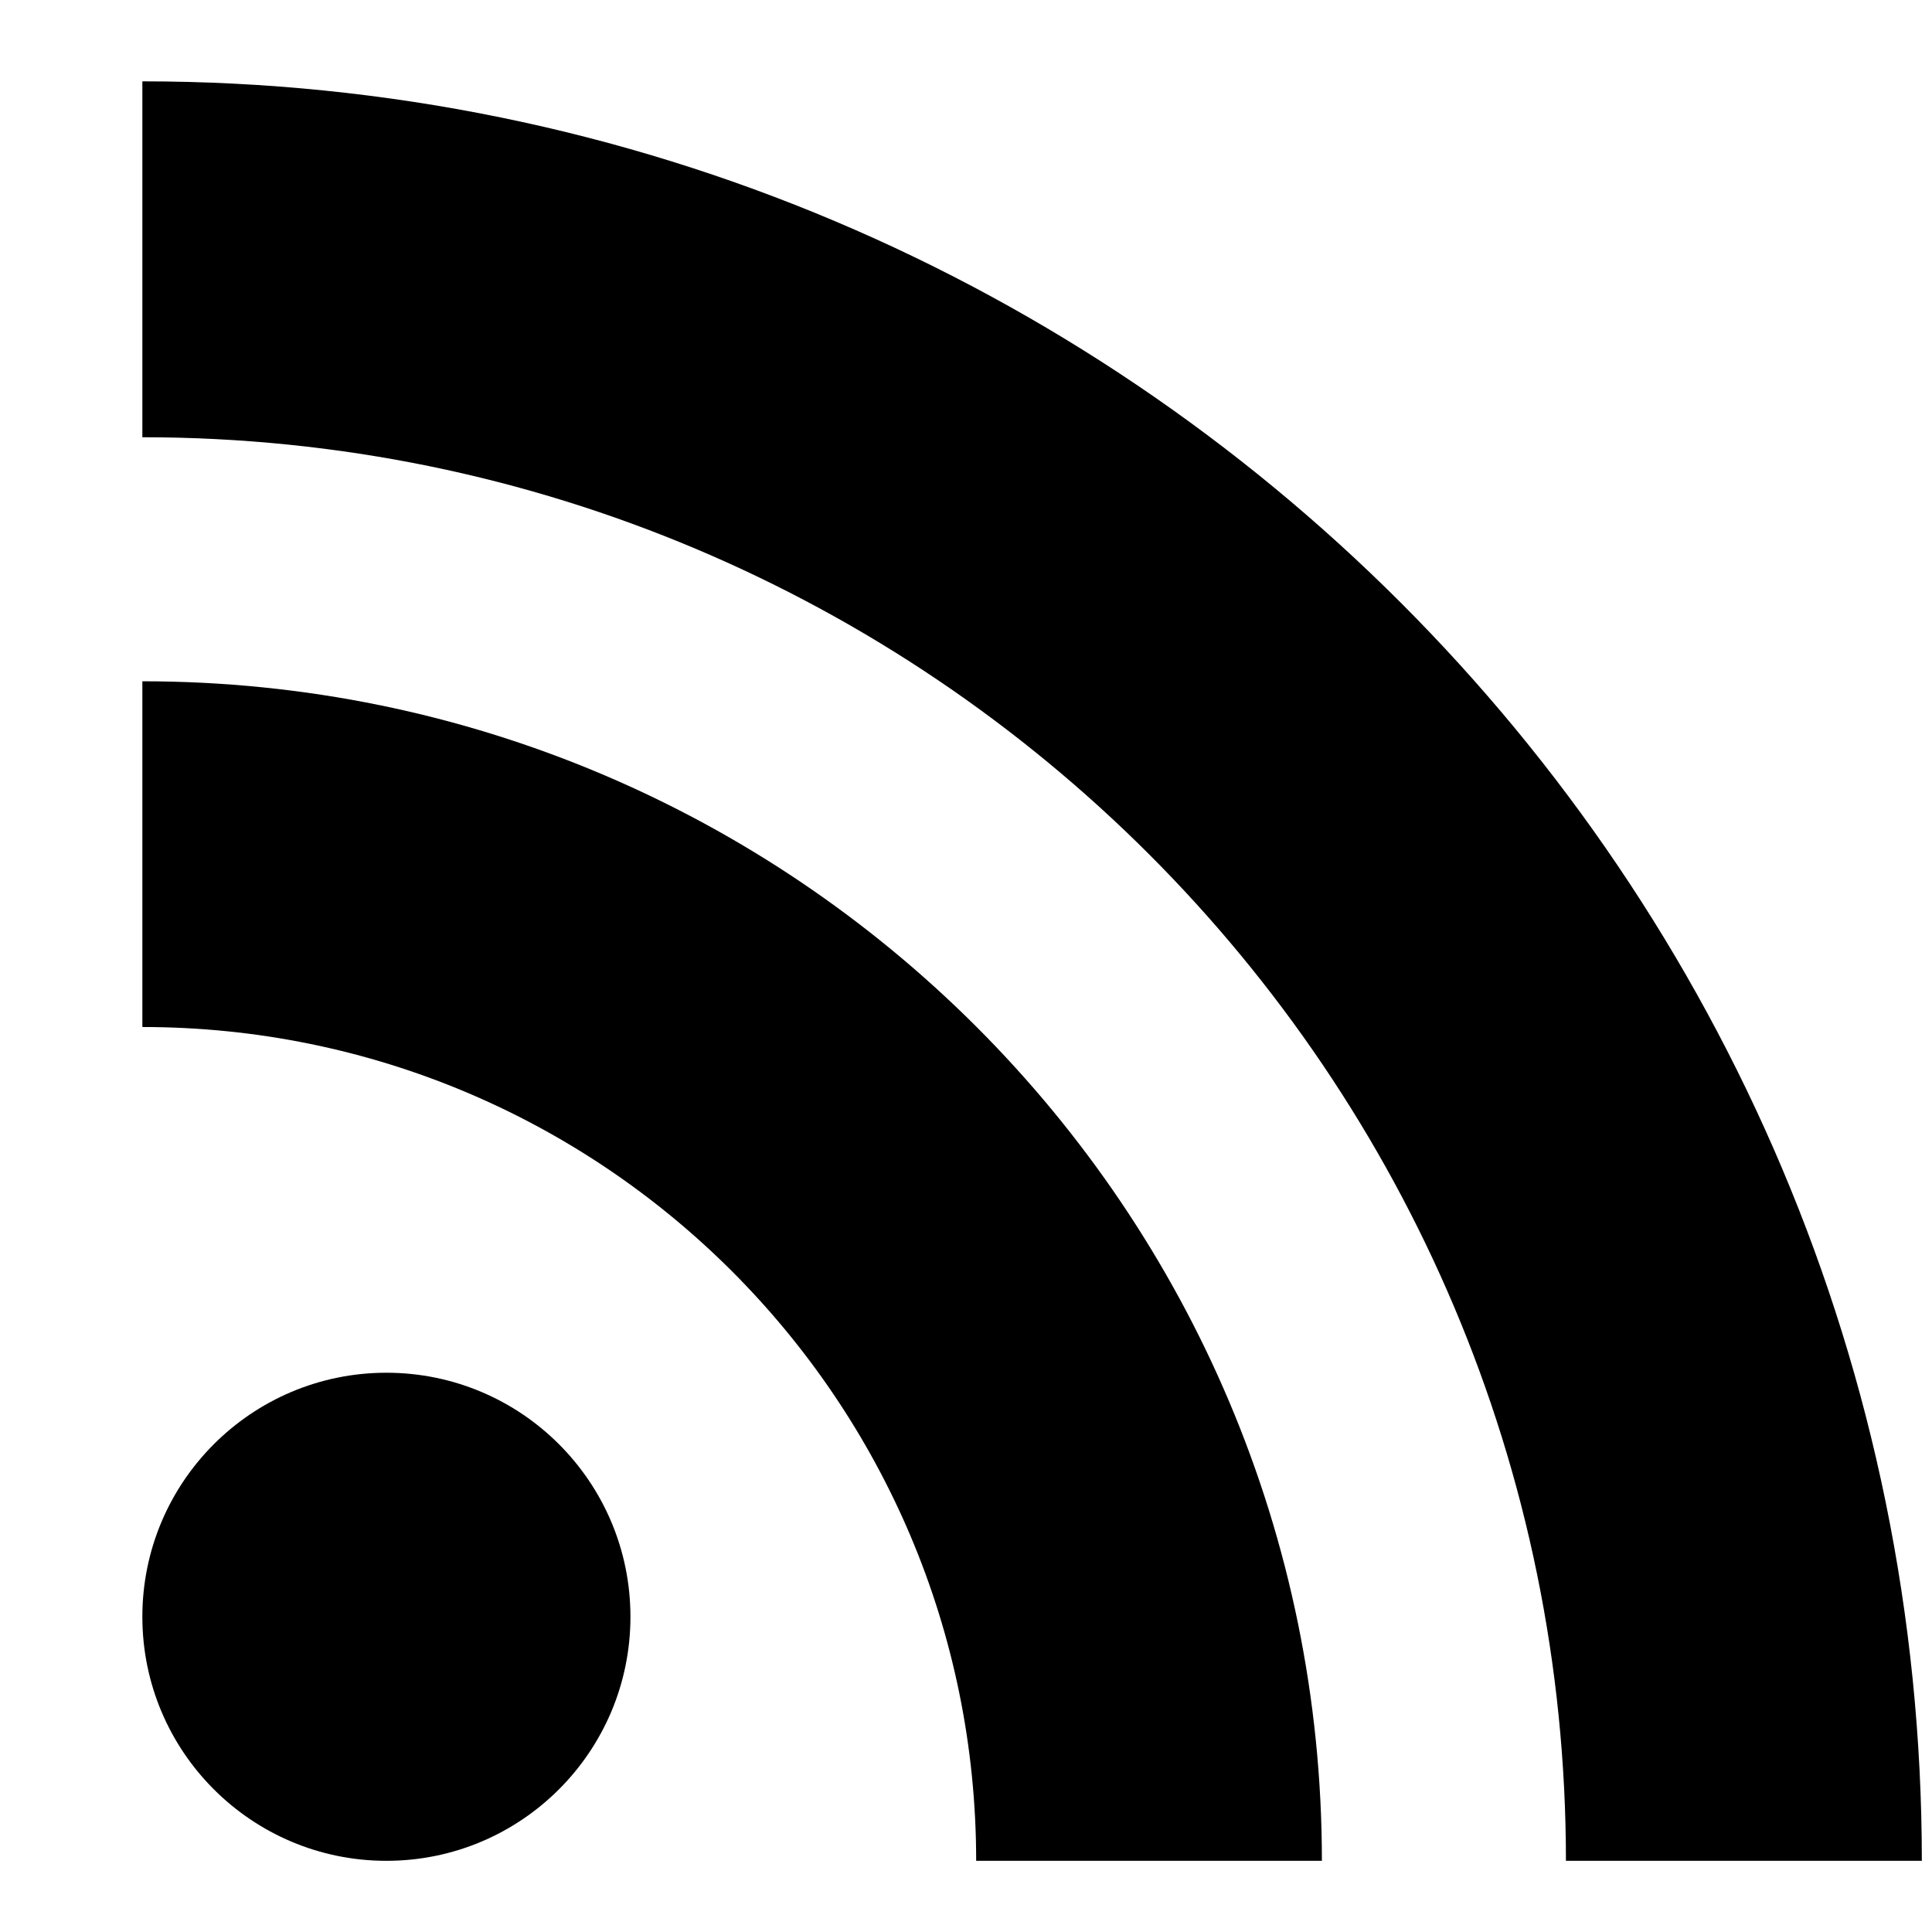
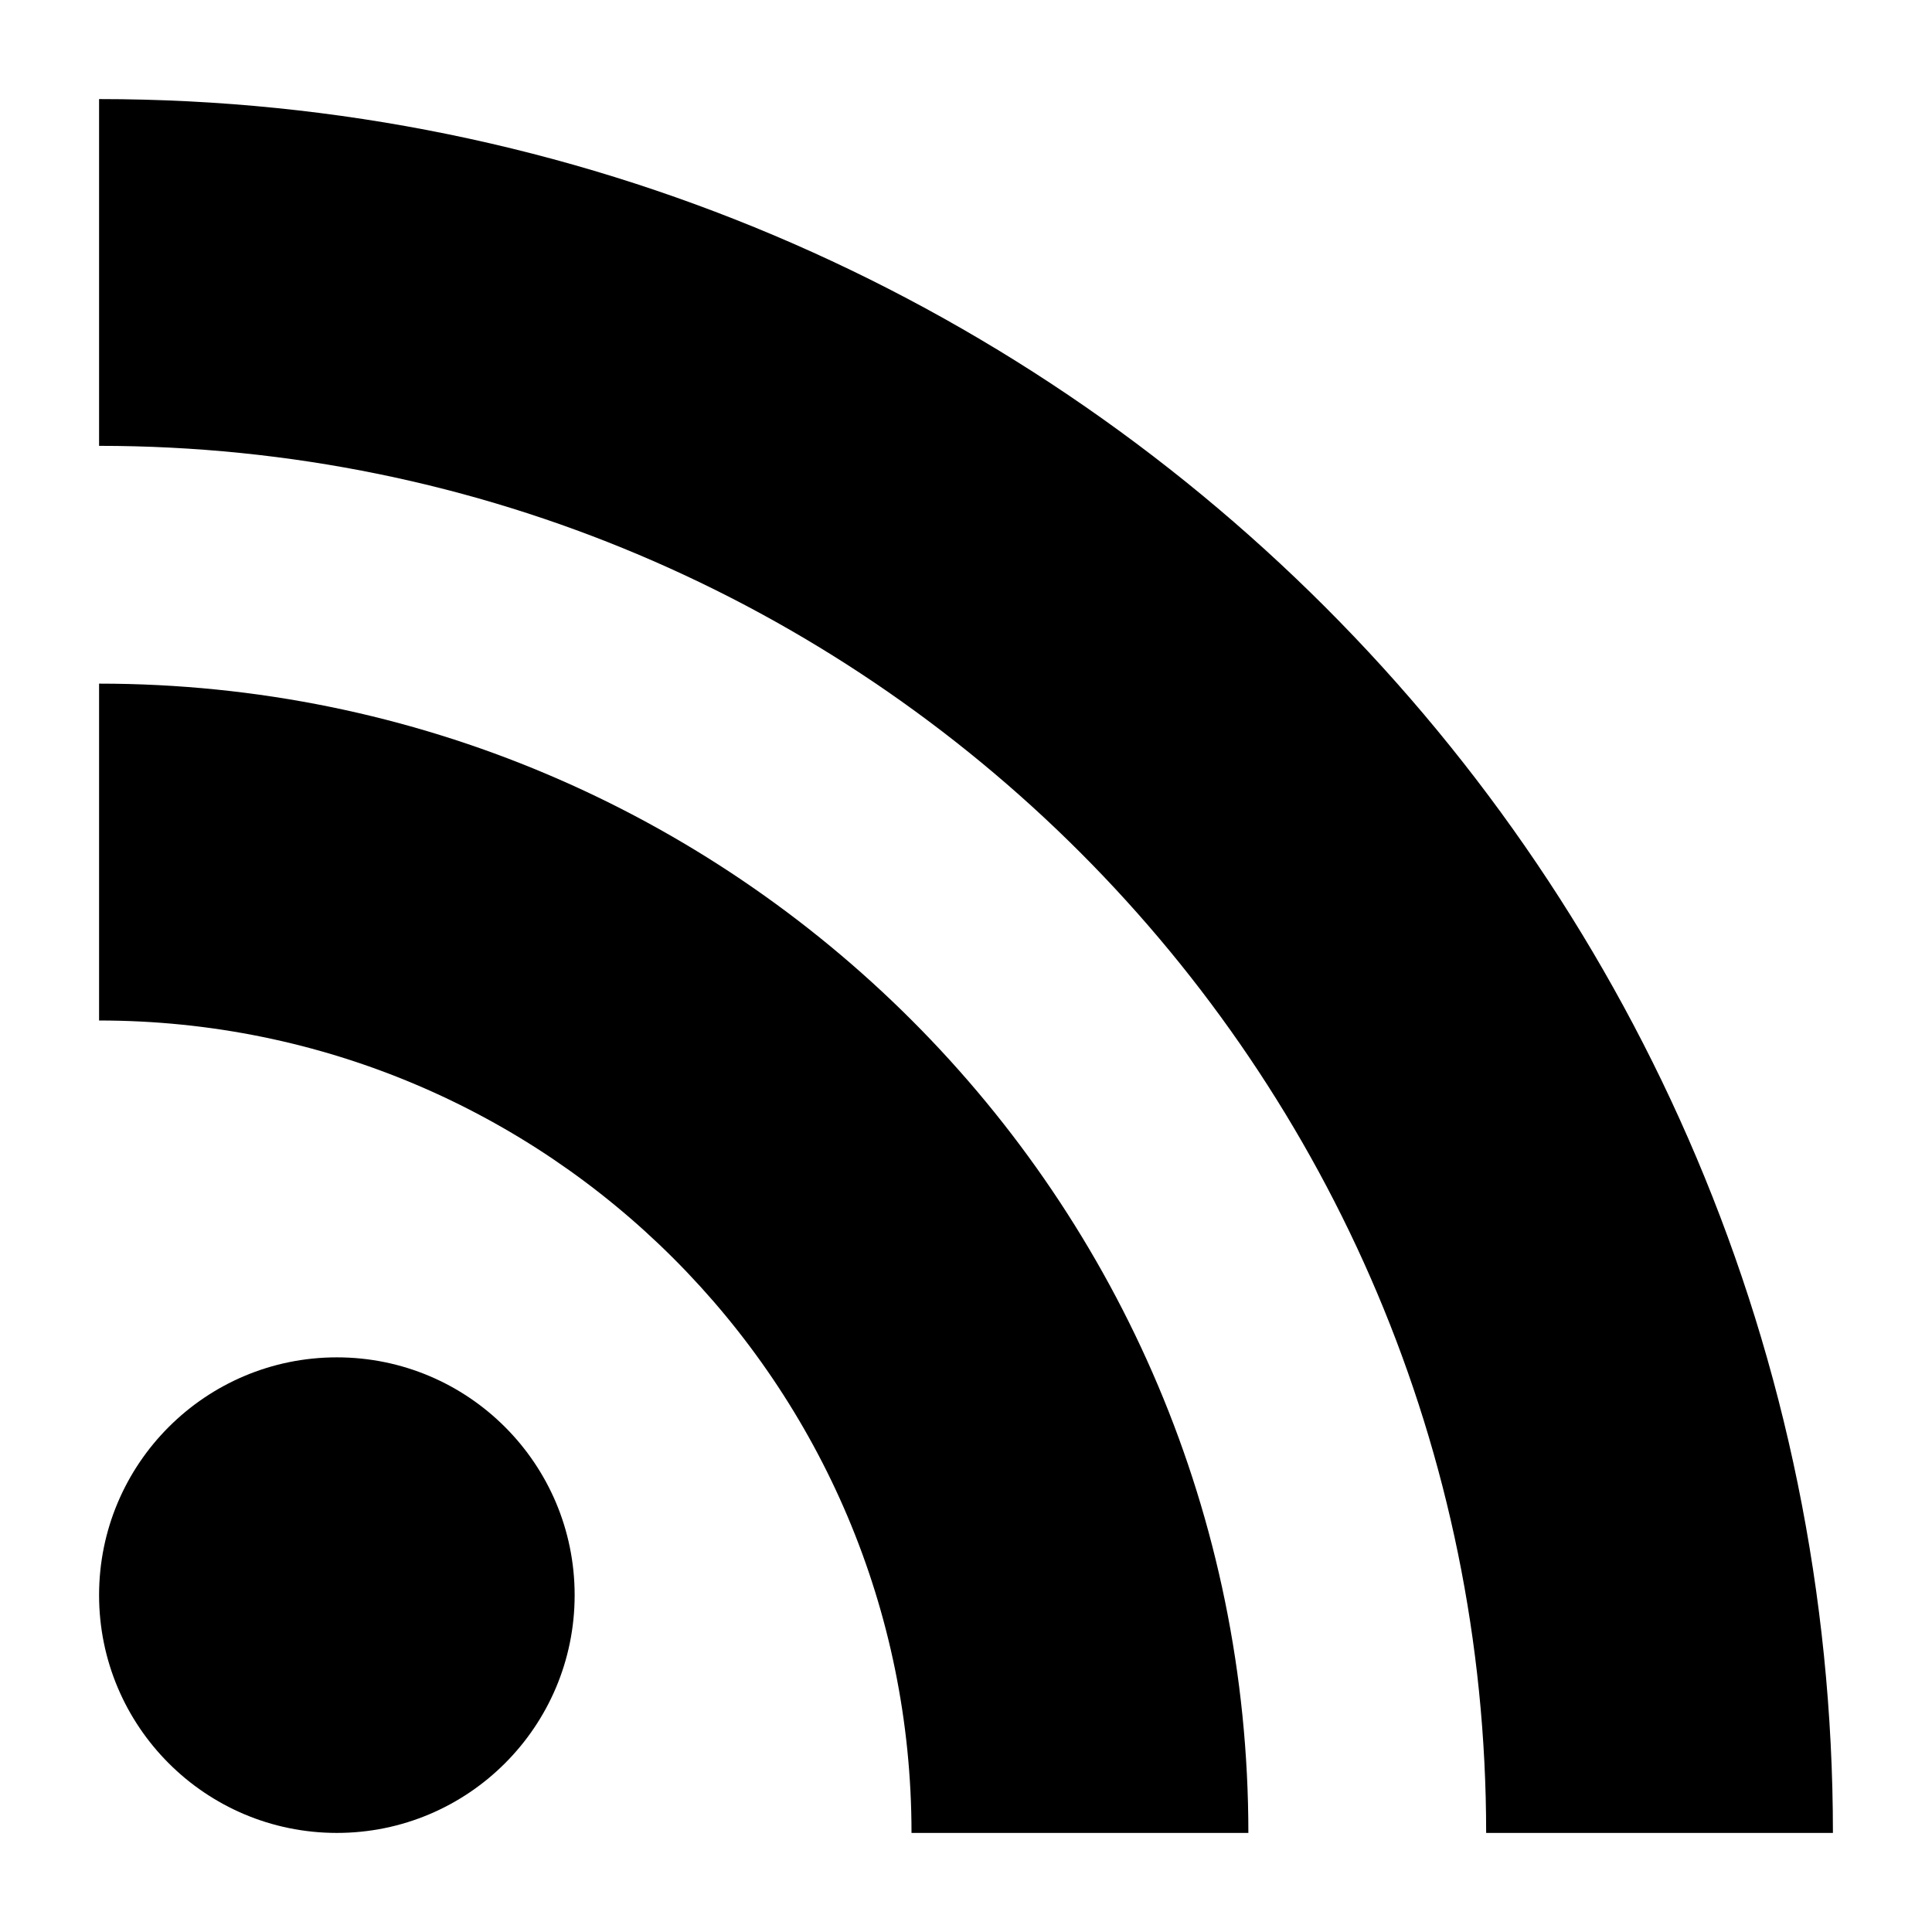
- <svg xmlns="http://www.w3.org/2000/svg" width="100%" height="100%" viewBox="30 30 190 190" preserveAspectRatio="xMinYMid meet">
-   <circle cx="68" cy="189" r="24" />
-   <path d="M160 213h-34a82 82 0 0 0 -82 -82v-34a116 116 0 0 1 116 116z" />
-   <path d="M184 213A140 140 0 0 0 44 73 V 38a175 175 0 0 1 175 175z" />
+ <svg xmlns="http://www.w3.org/2000/svg" viewBox="30 30 195 195" preserveAspectRatio="xMinYMid meet" id="svg3118" version="1.1" width="100%" height="100%">
+   <defs id="defs3128" />
+   <circle cx="68" cy="189" r="24" id="circle3120" transform="translate(-4,2)" />
+   <path d="M 156,215 H 122 A 82,82 0 0 0 40,133 V 99 a 116,116 0 0 1 116,116 z" id="path3122" />
+   <path d="M 180,215 A 140,140 0 0 0 40,75 V 40 a 175,175 0 0 1 175,175 z" id="path3124" />
</svg>
